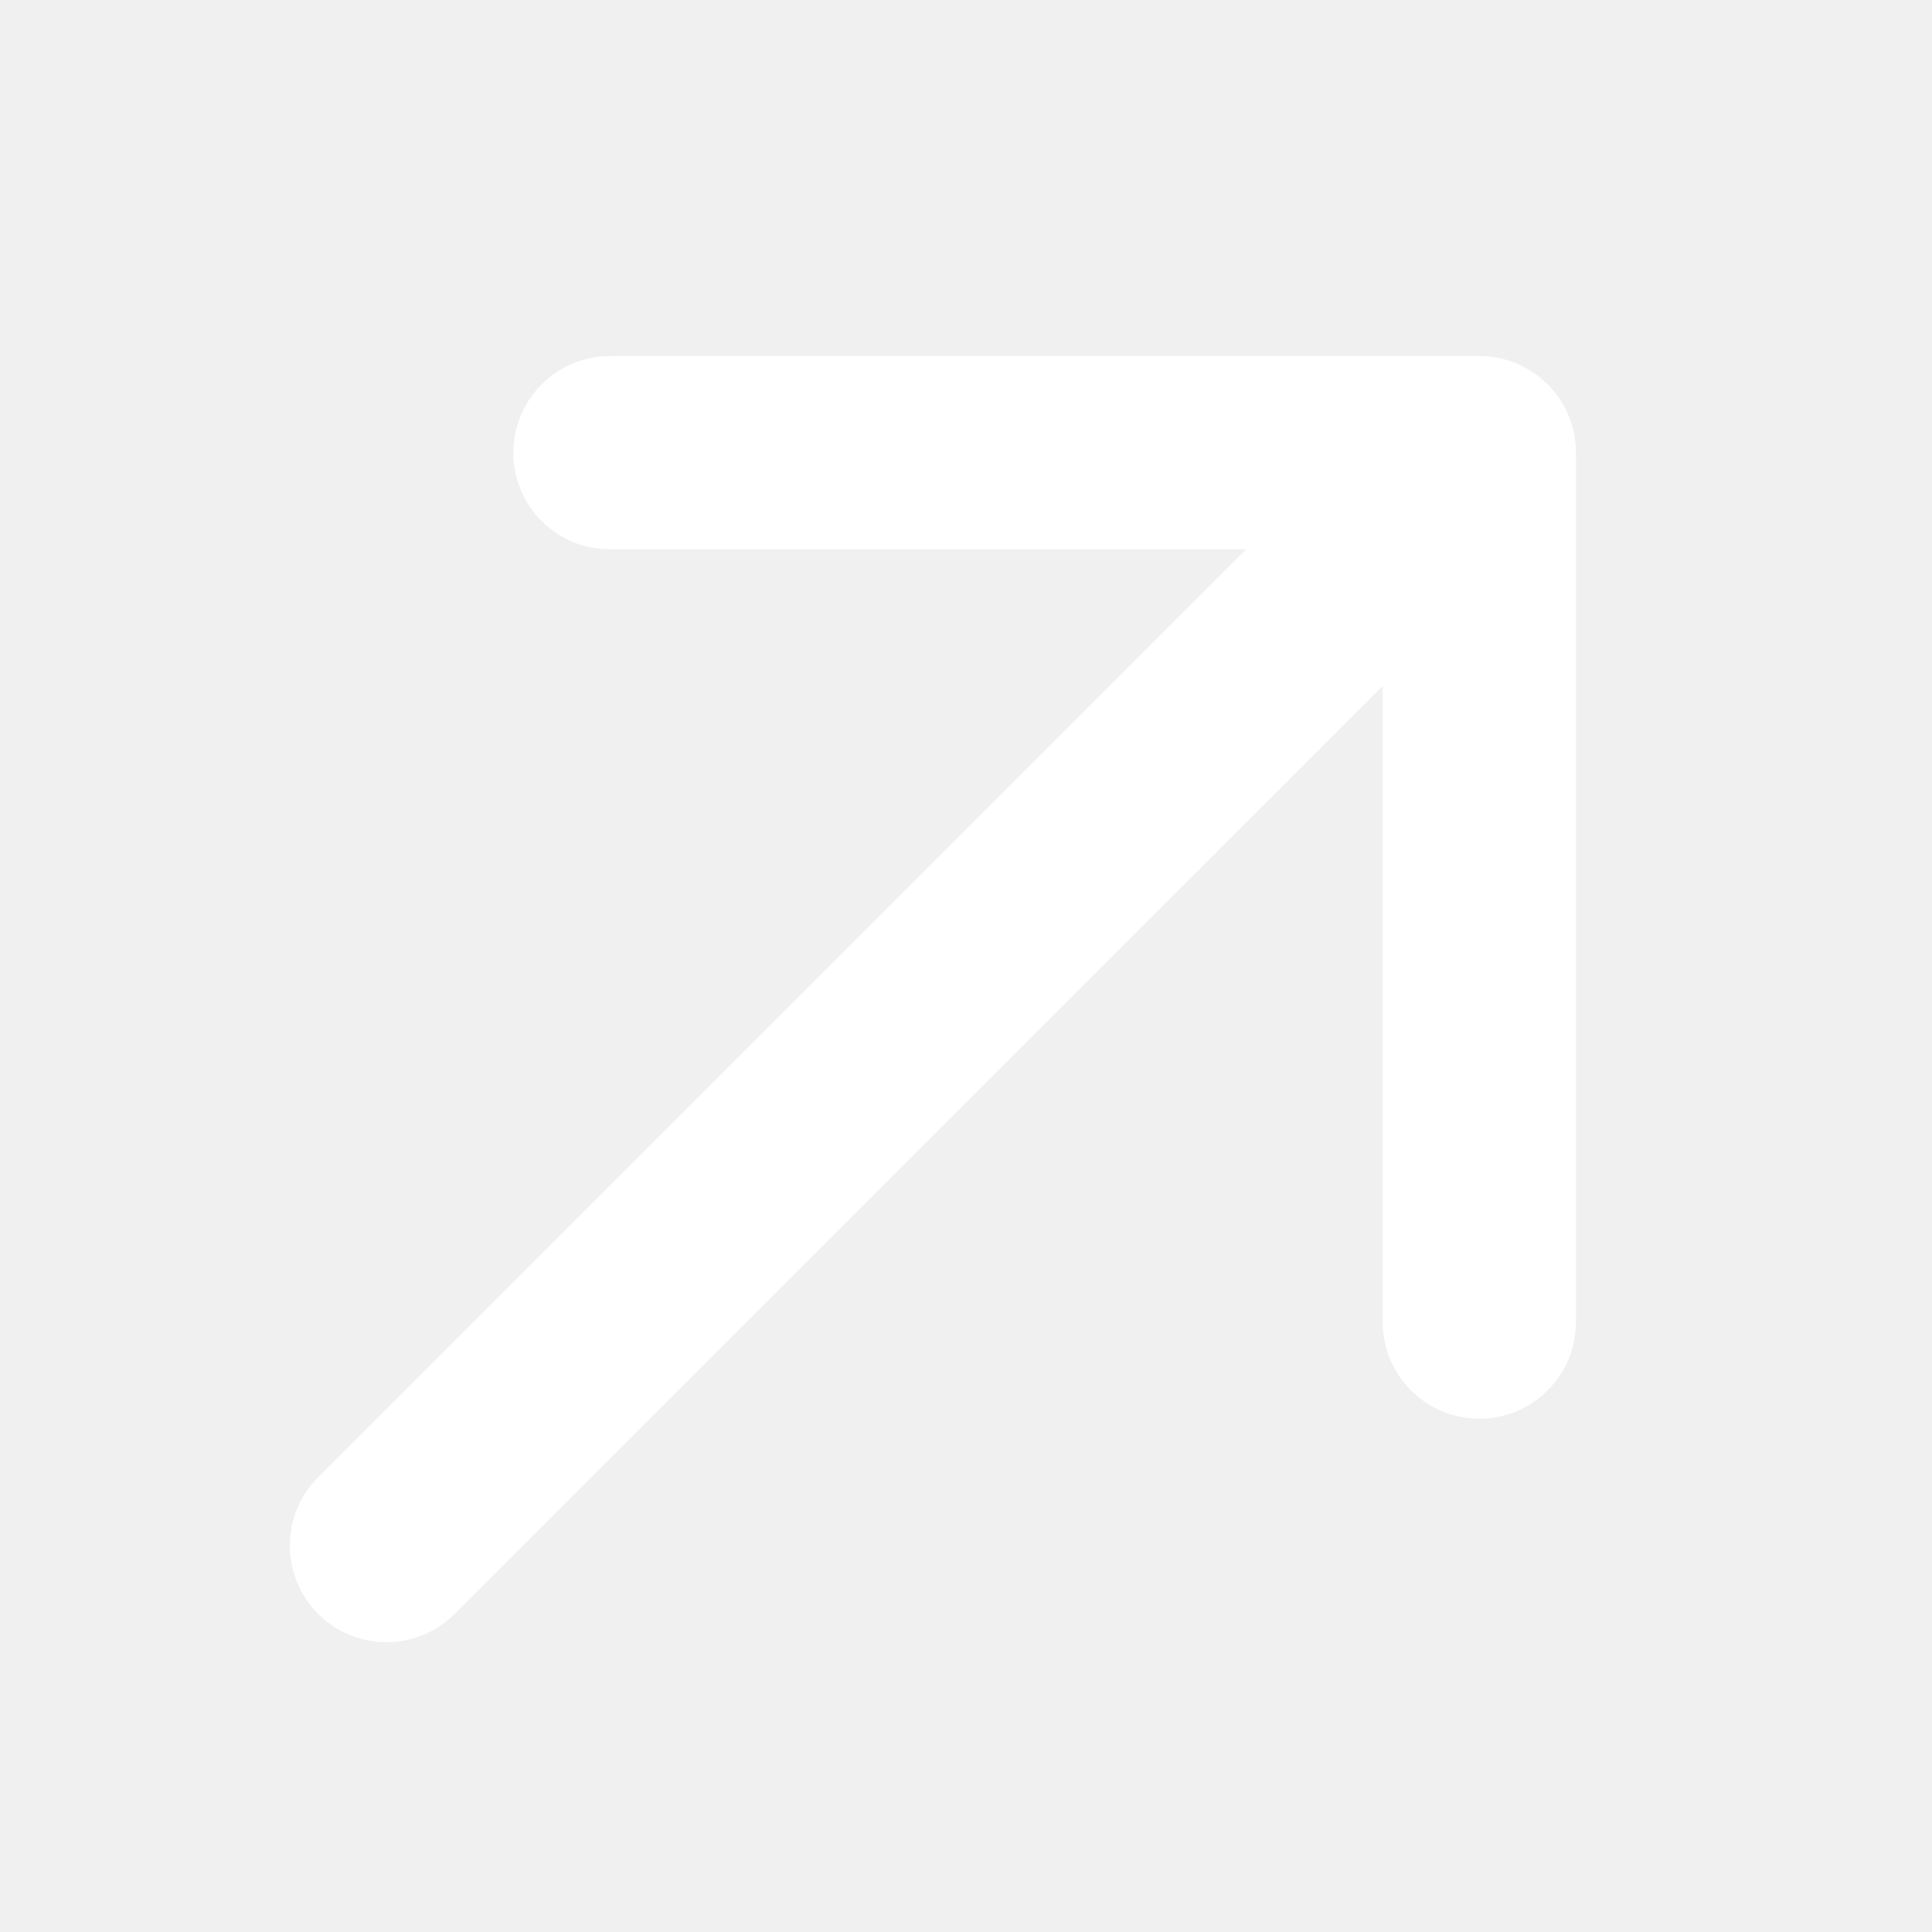
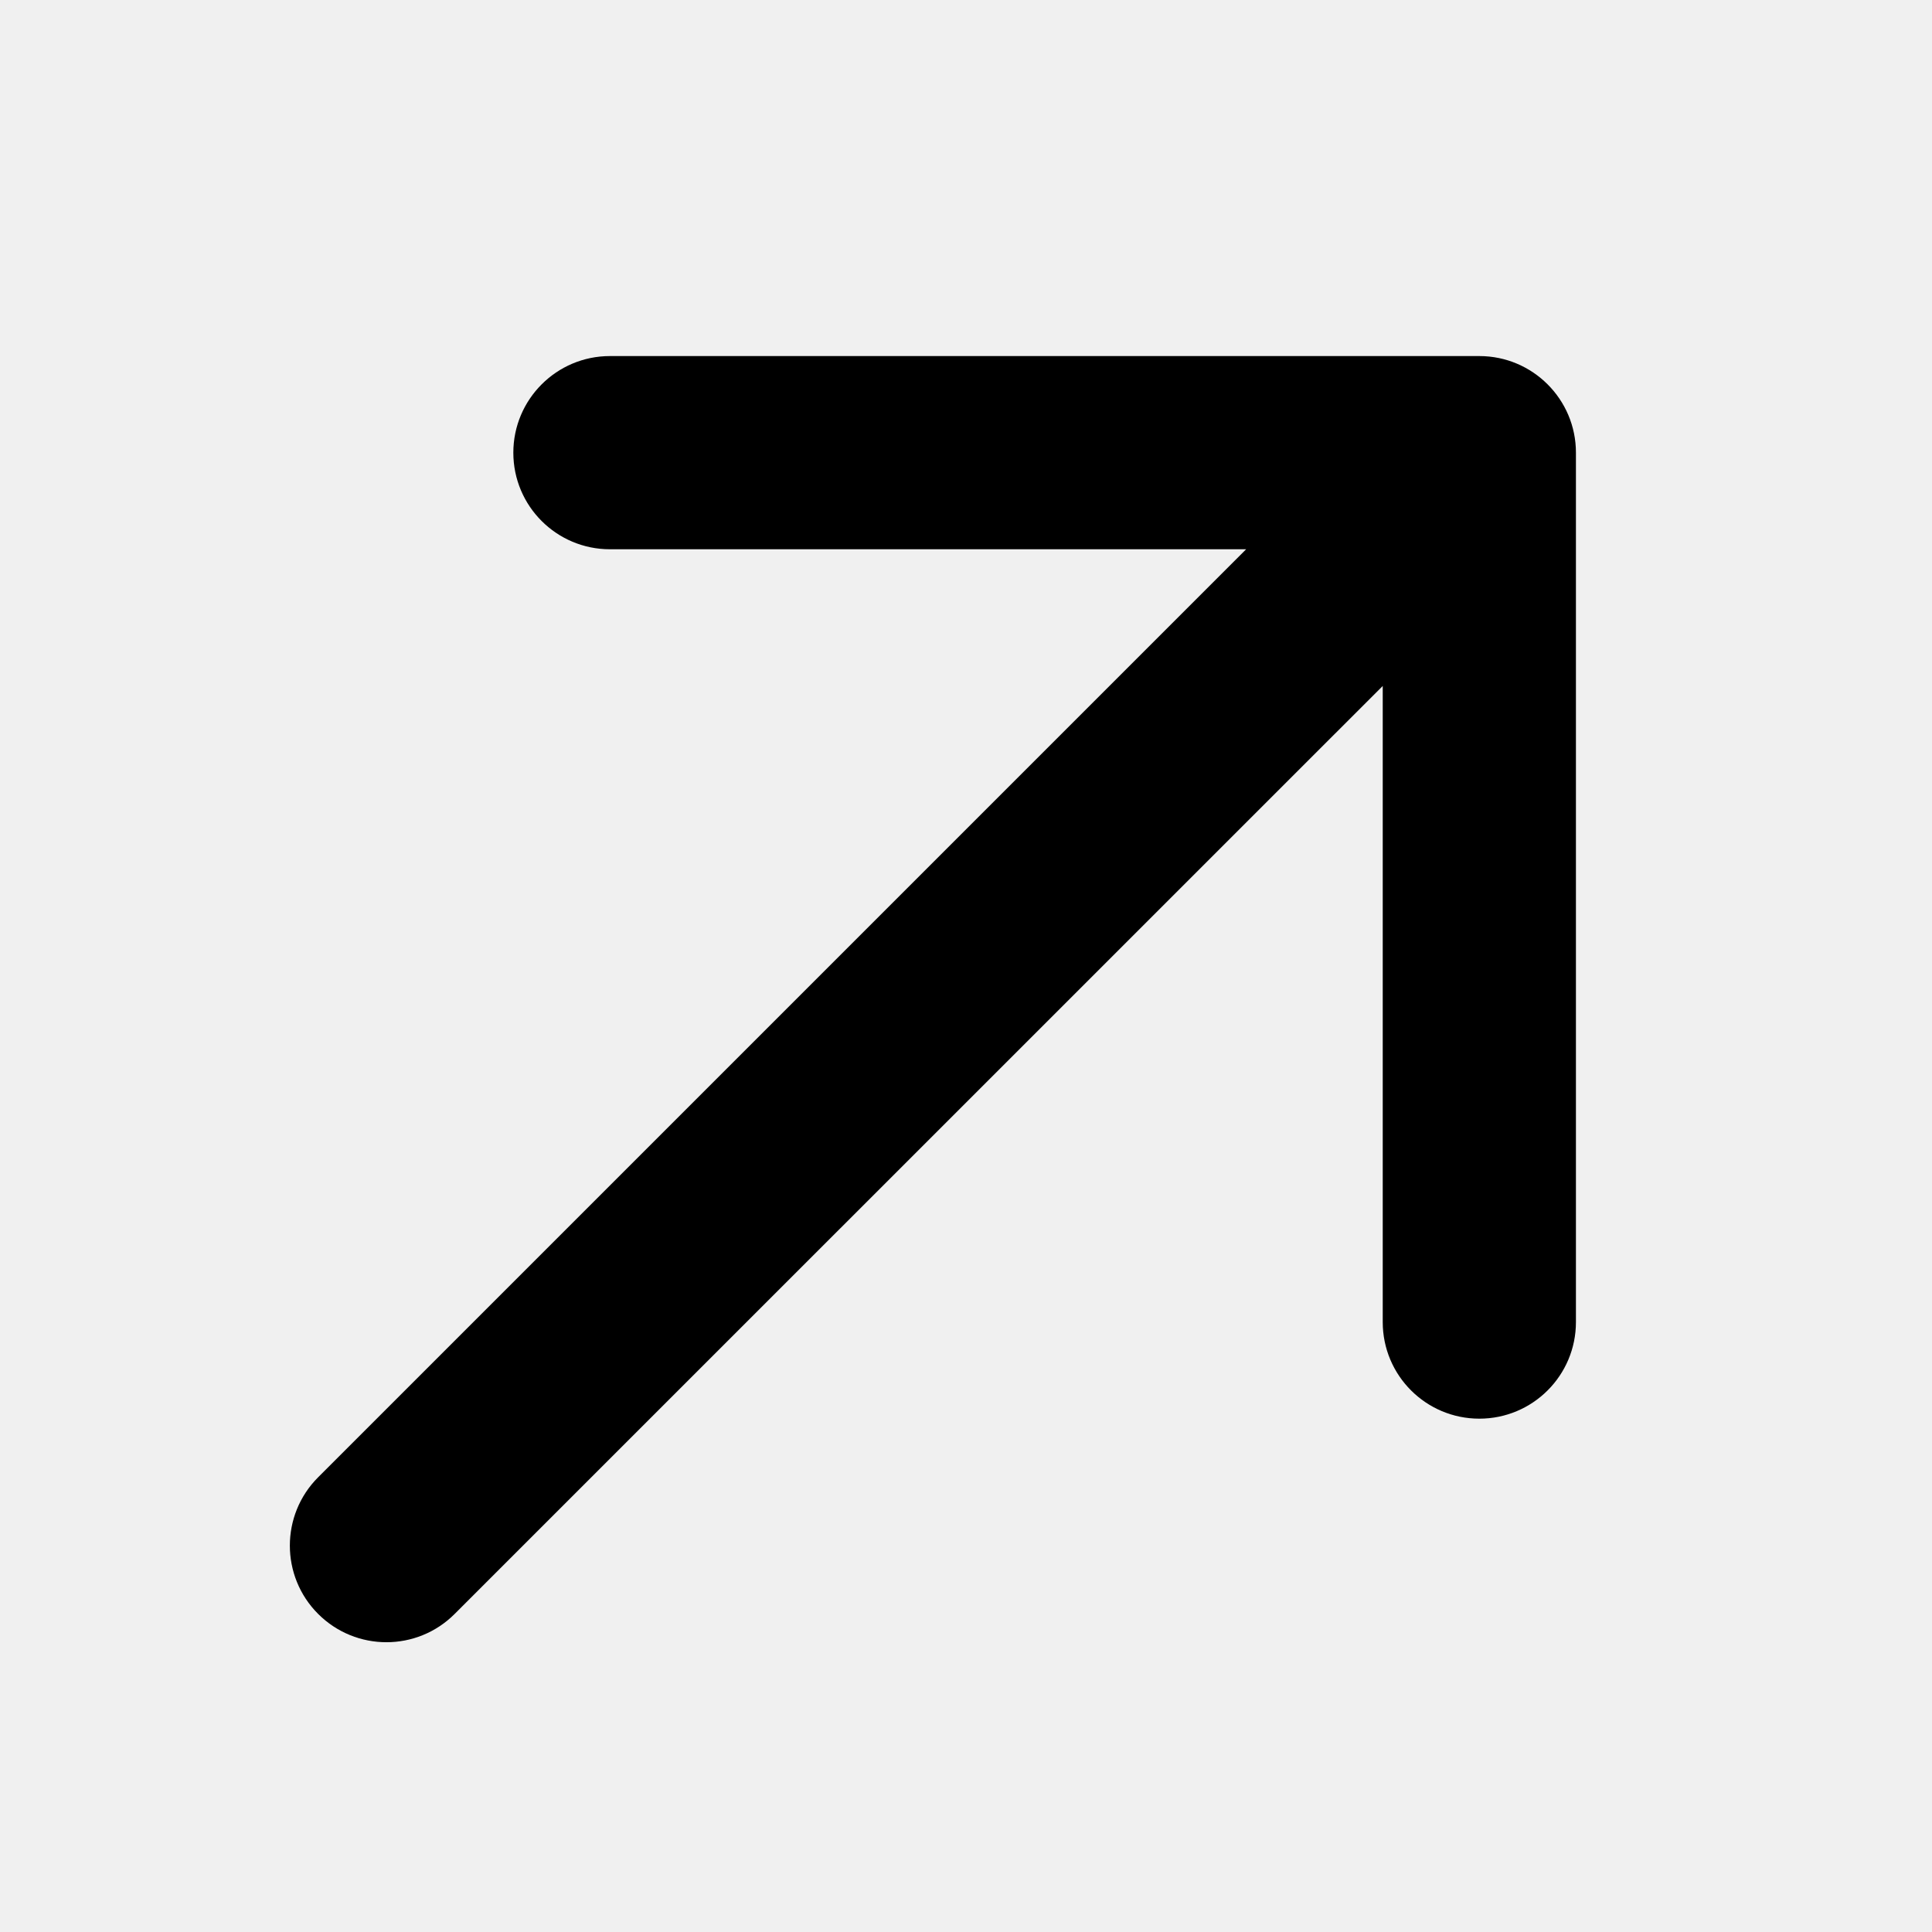
<svg xmlns="http://www.w3.org/2000/svg" width="20" height="20" viewBox="0 0 20 20" fill="none">
-   <path fill-rule="evenodd" clip-rule="evenodd" d="M6.314 3.686L15.314 3.686C15.866 3.686 16.314 4.134 16.314 4.686L16.314 13.686C16.314 14.239 15.866 14.686 15.314 14.686C14.762 14.686 14.314 14.239 14.314 13.686V7.101L4.707 16.707C4.317 17.098 3.684 17.098 3.293 16.707C2.903 16.317 2.903 15.683 3.293 15.293L12.9 5.686L6.314 5.686C5.762 5.686 5.314 5.239 5.314 4.686C5.314 4.134 5.762 3.686 6.314 3.686Z" fill="white" />
+   <path fill-rule="evenodd" clip-rule="evenodd" d="M6.314 3.686L15.314 3.686C15.866 3.686 16.314 4.134 16.314 4.686L16.314 13.686C16.314 14.239 15.866 14.686 15.314 14.686C14.762 14.686 14.314 14.239 14.314 13.686V7.101L4.707 16.707C4.317 17.098 3.684 17.098 3.293 16.707C2.903 16.317 2.903 15.683 3.293 15.293L12.9 5.686L6.314 5.686C5.762 5.686 5.314 5.239 5.314 4.686C5.314 4.134 5.762 3.686 6.314 3.686Z" fill="currentColor" />
</svg>
